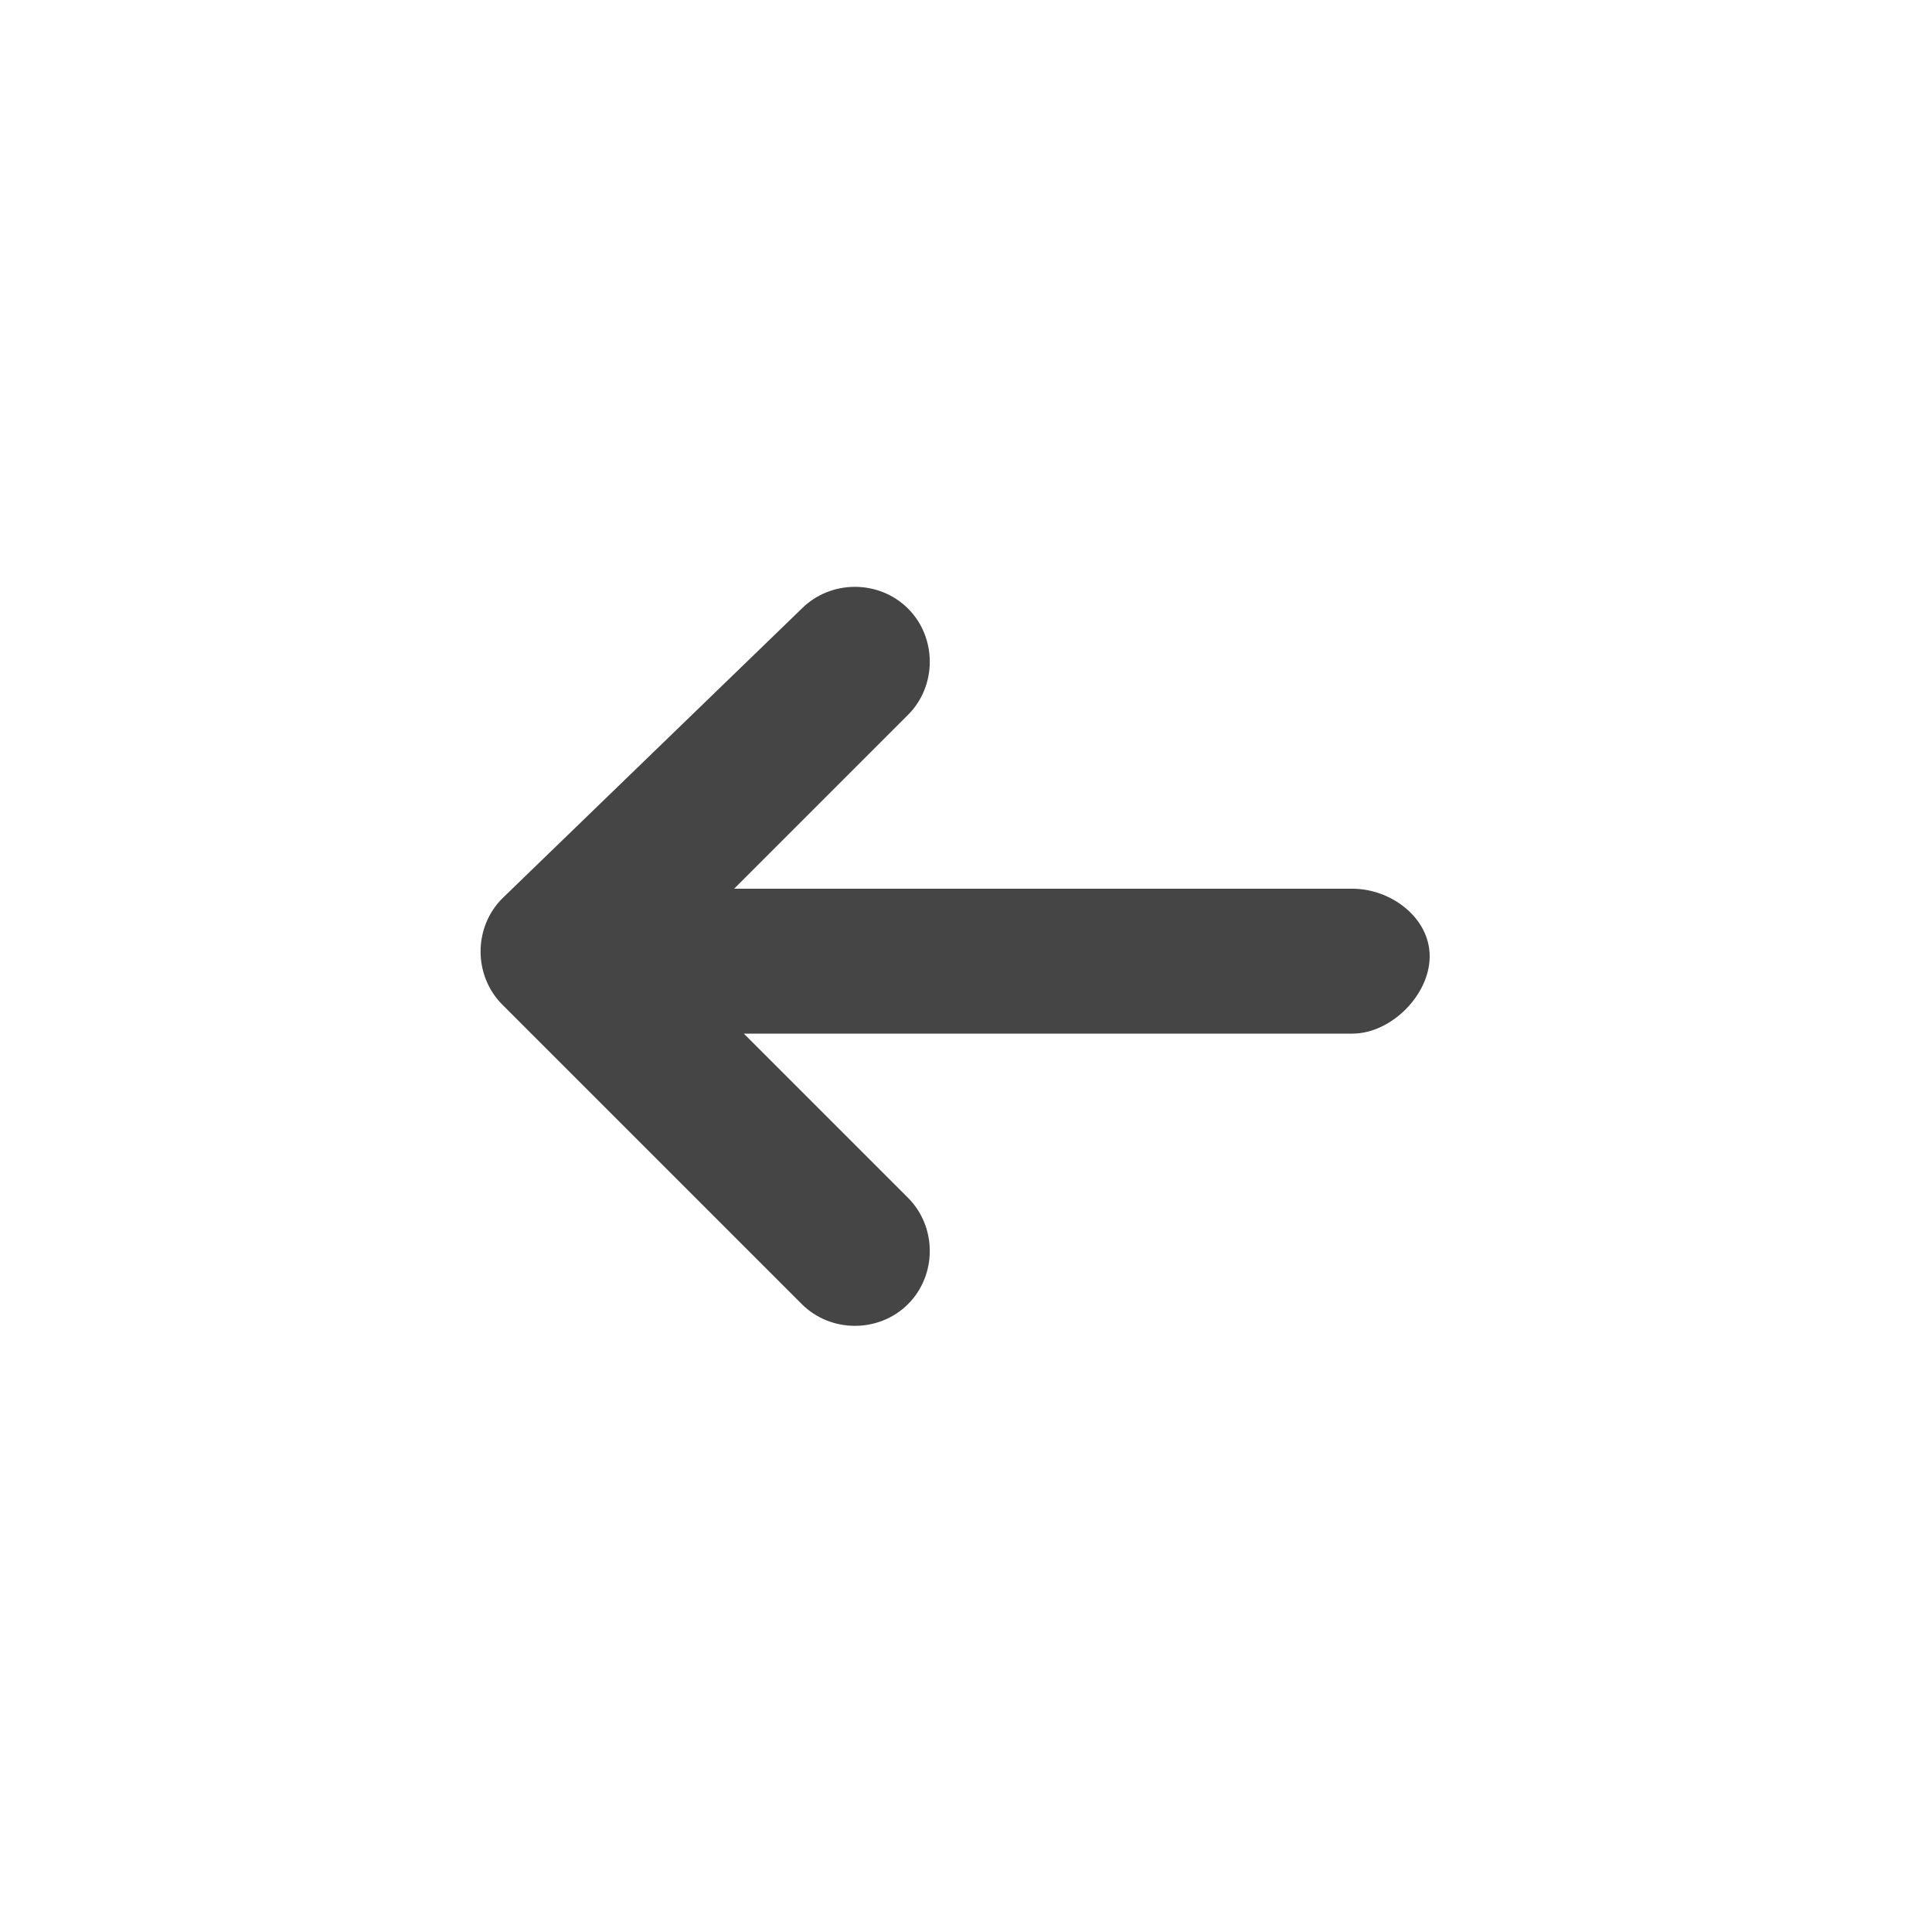
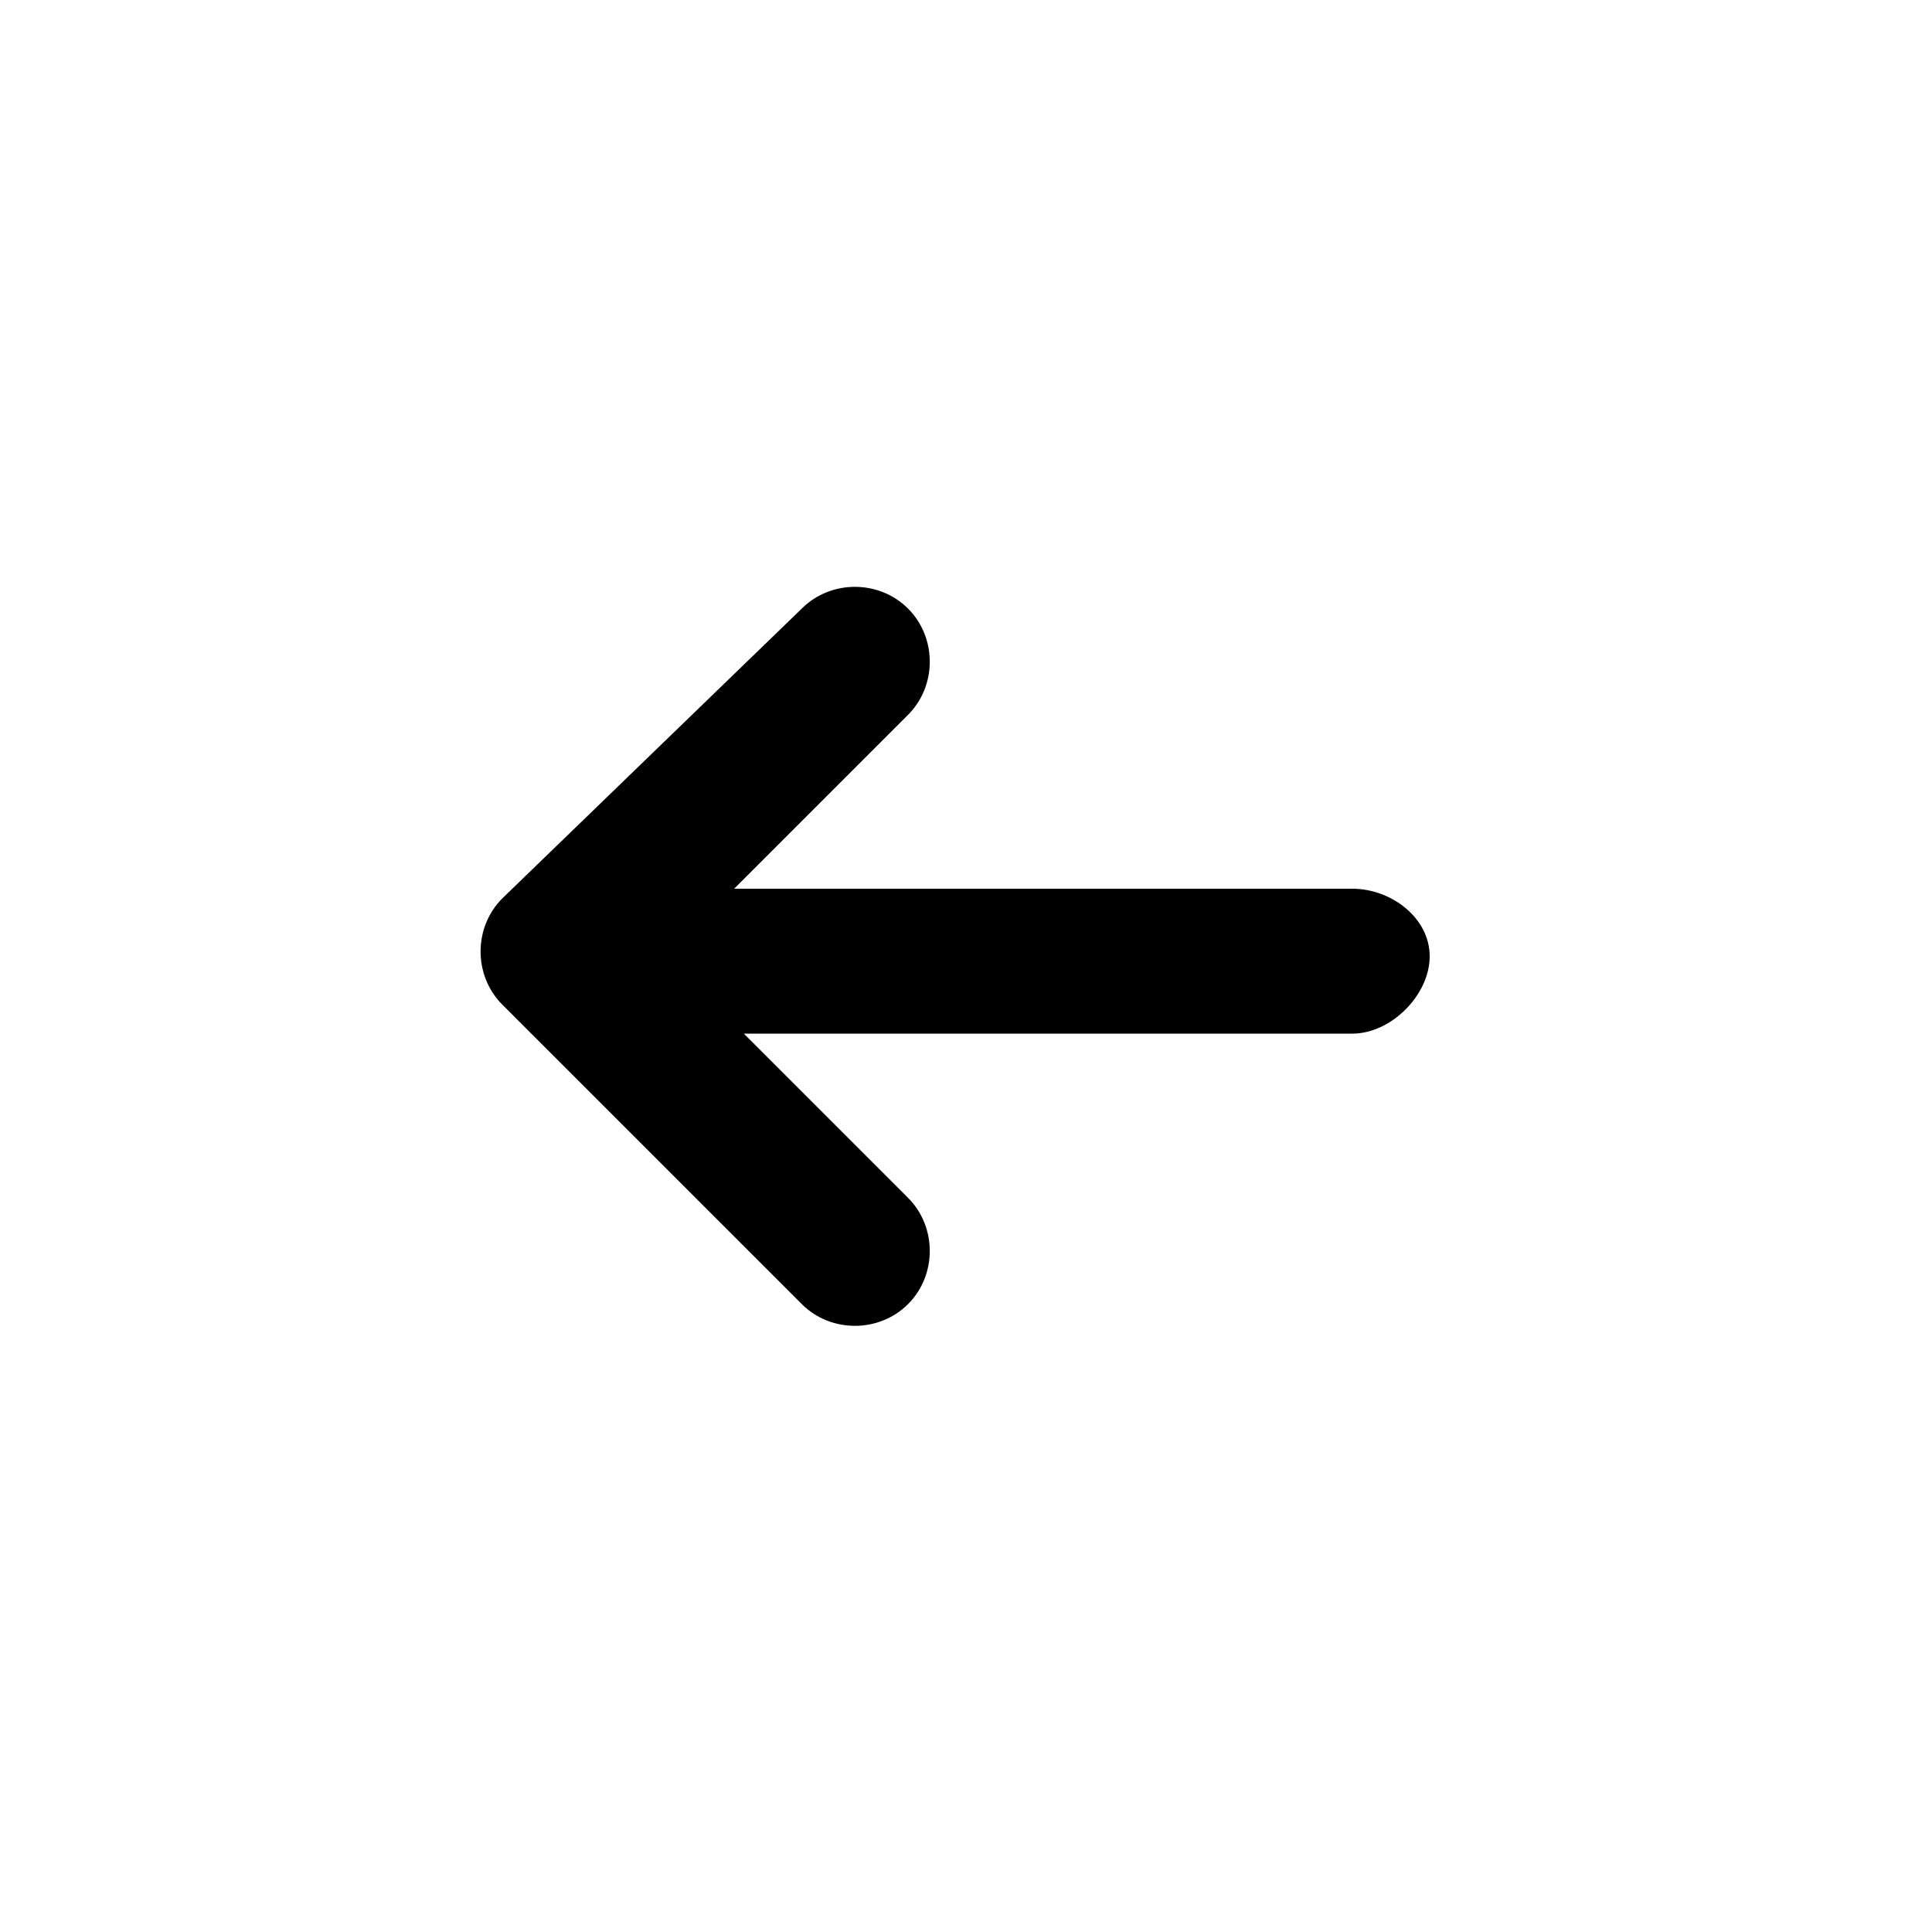
- <svg xmlns="http://www.w3.org/2000/svg" t="1688350376711" class="icon" viewBox="0 0 1024 1024" version="1.1" p-id="3245" width="32" height="32">
-   <path d="M716.8 471.04H389.12l92.16-92.16c15.36-15.36 15.36-40.96 0-56.32-15.36-15.36-40.96-15.36-56.32 0l-158.72 153.6c-15.36 15.36-15.36 40.96 0 56.32l158.72 158.72c15.36 15.36 40.96 15.36 56.32 0 15.36-15.36 15.36-40.96 0-56.32l-87.04-87.04H716.8c20.48 0 40.96-20.48 40.96-40.96s-20.48-35.84-40.96-35.84z" fill="#454545" p-id="3246" />
+ <svg xmlns="http://www.w3.org/2000/svg" t="1699434379550" class="icon" viewBox="0 0 1024 1024" version="1.1" p-id="13870" width="200" height="200">
+   <path d="M716.8 471.04H389.12l92.16-92.16c15.36-15.36 15.36-40.96 0-56.32-15.36-15.36-40.96-15.36-56.32 0l-158.72 153.6c-15.36 15.36-15.36 40.96 0 56.32l158.72 158.72c15.36 15.36 40.96 15.36 56.32 0 15.36-15.36 15.36-40.96 0-56.32l-87.04-87.04H716.8c20.48 0 40.96-20.48 40.96-40.96s-20.48-35.84-40.96-35.84z" p-id="13871" />
</svg>
